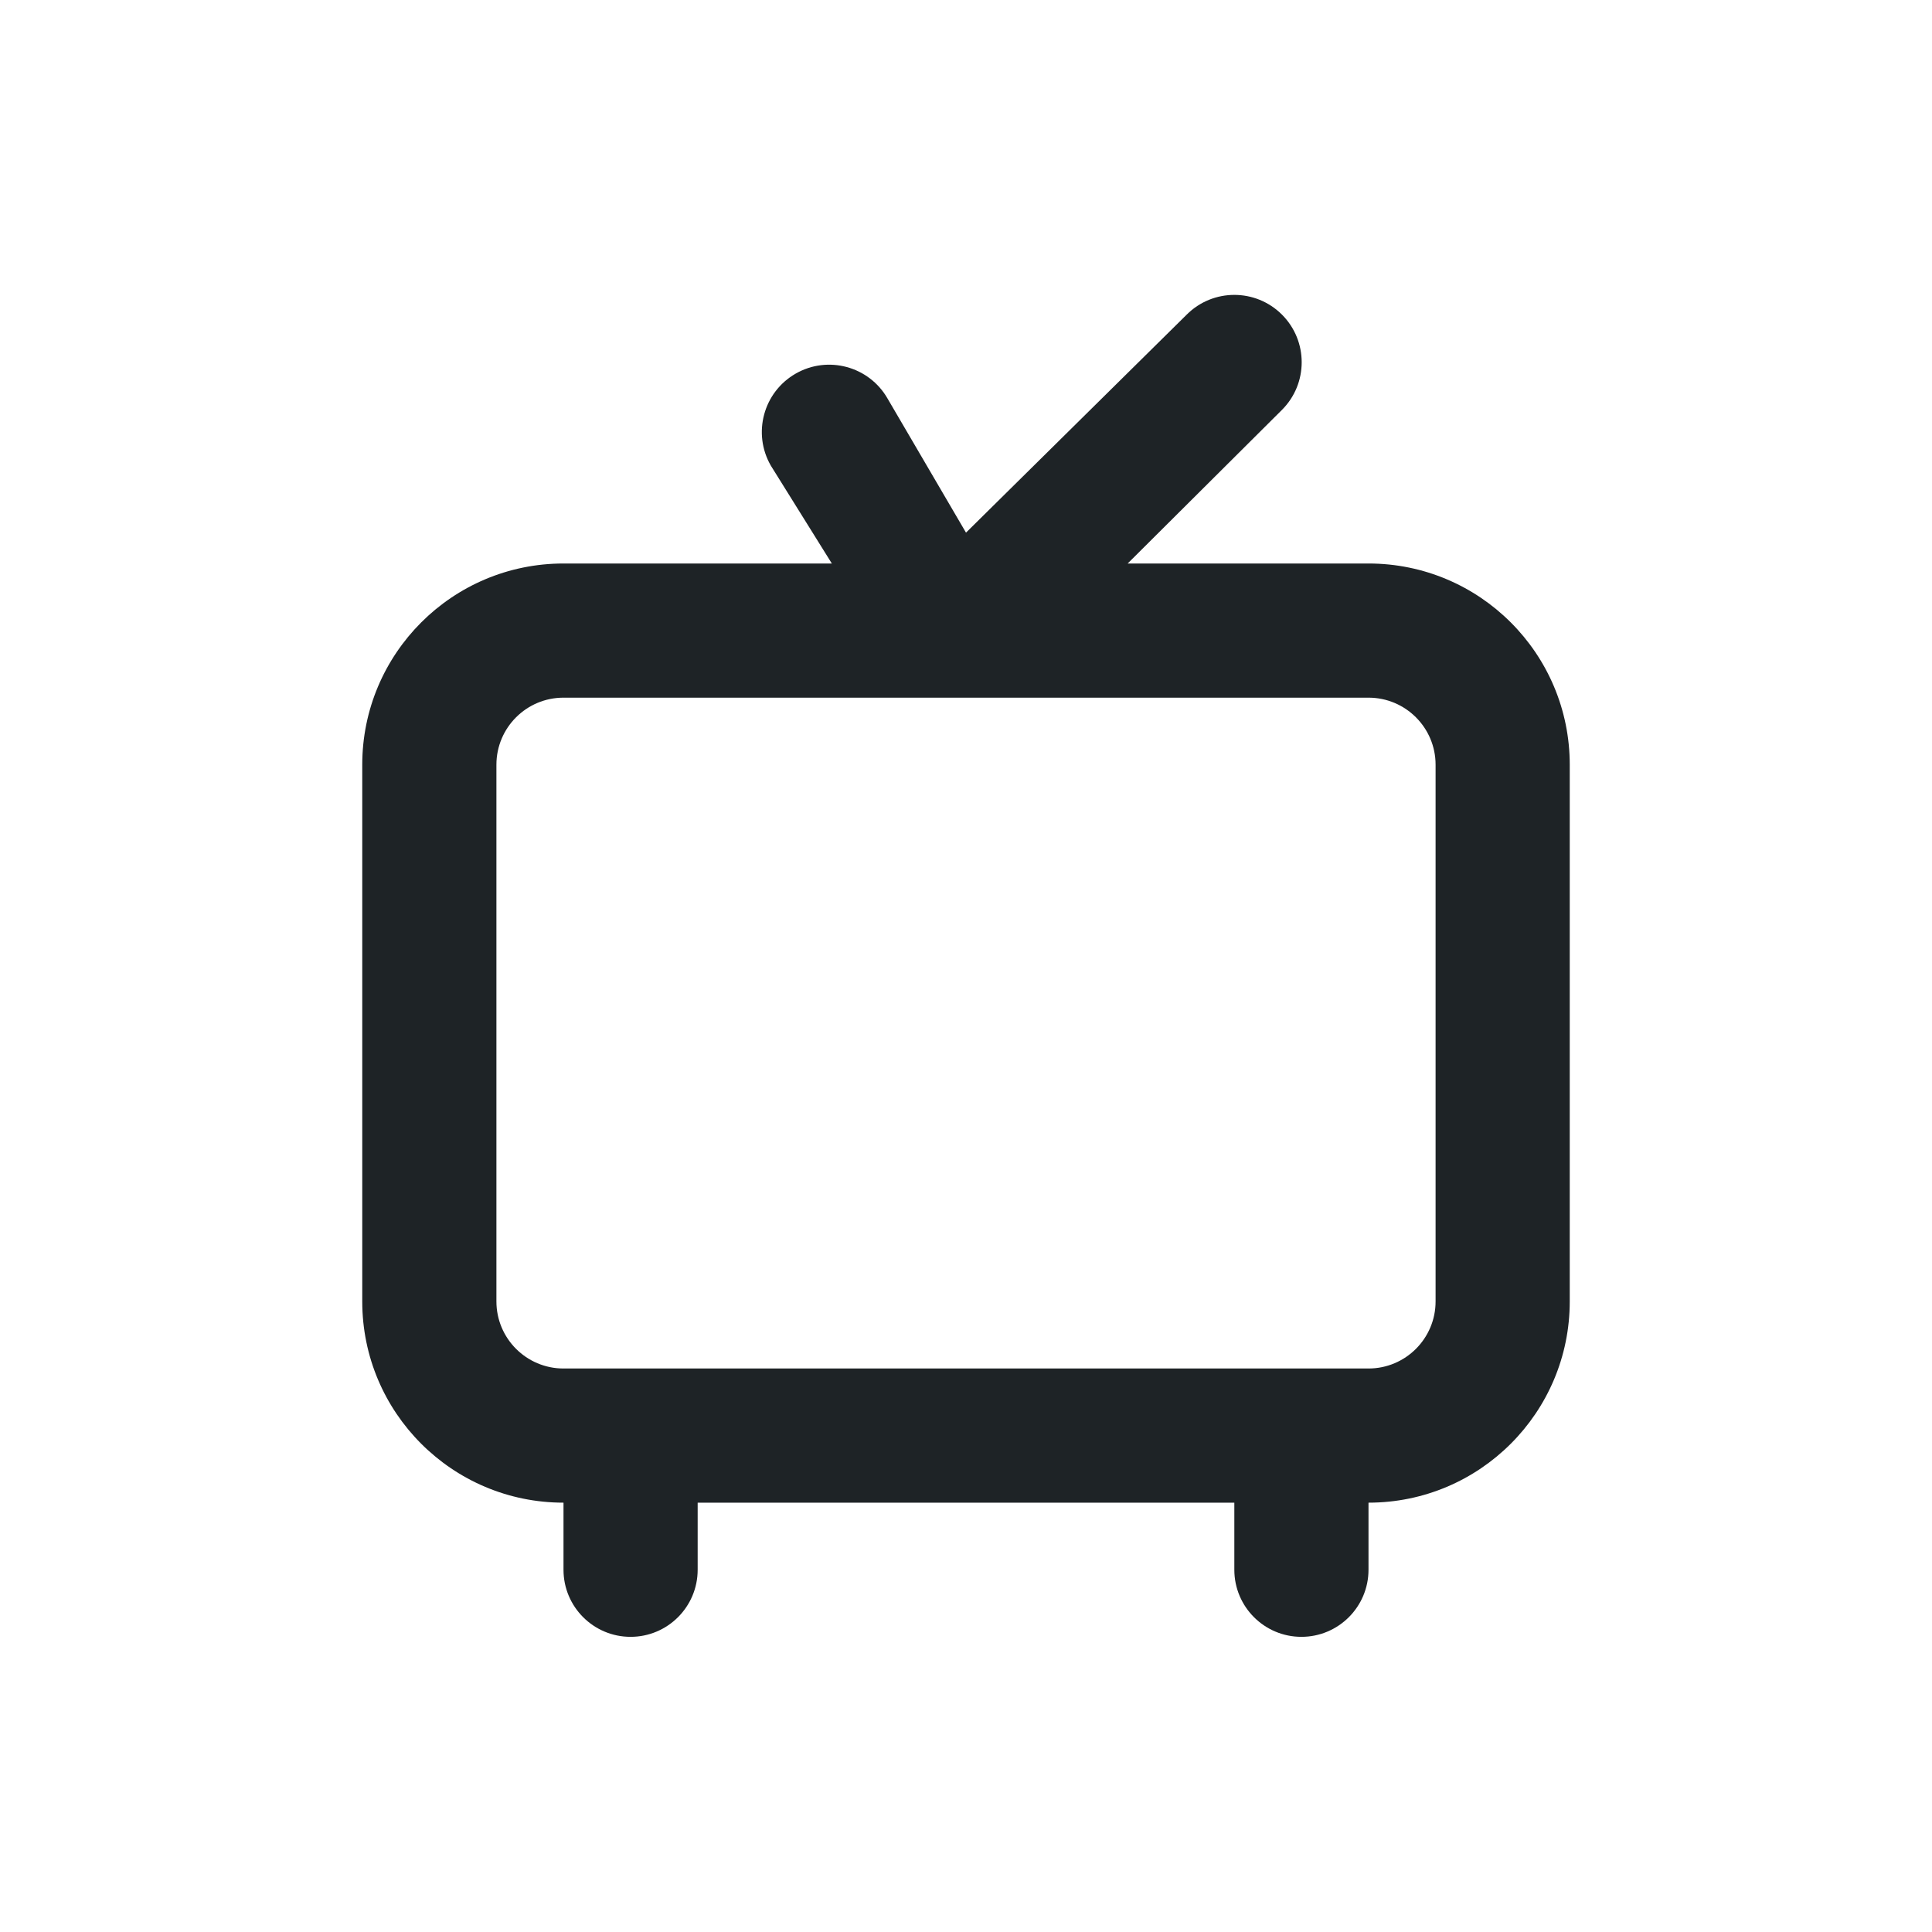
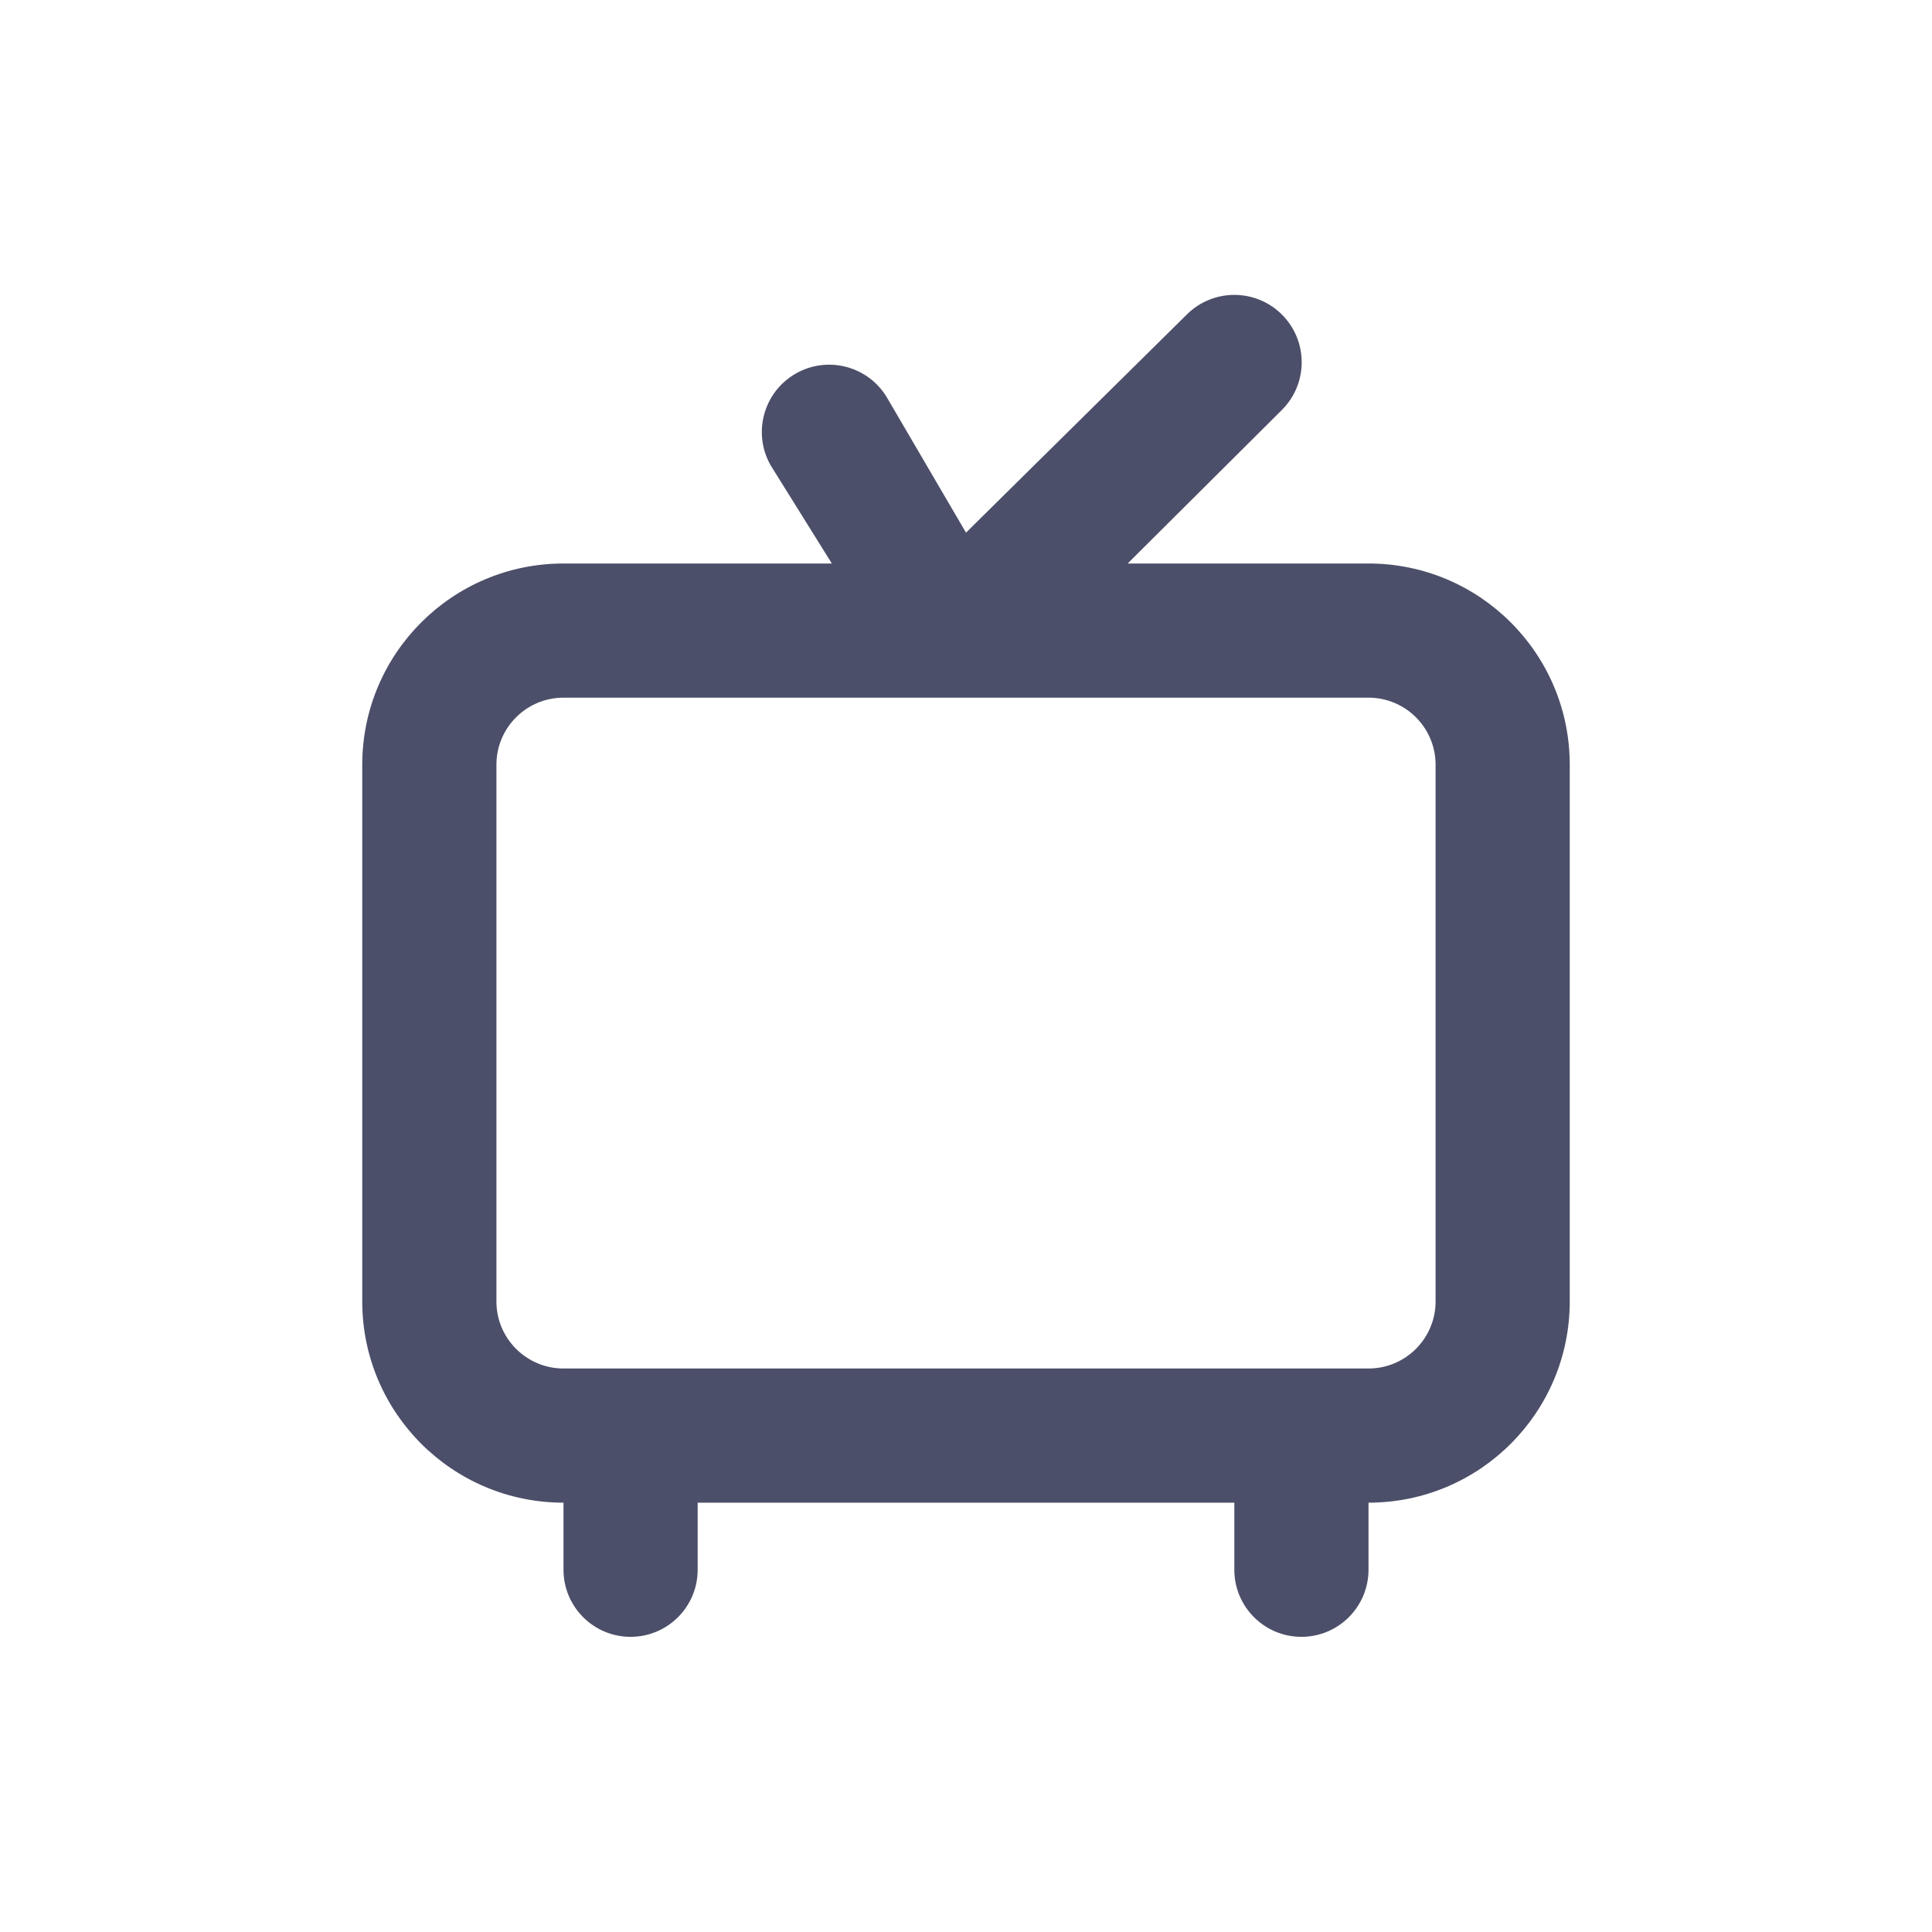
- <svg xmlns="http://www.w3.org/2000/svg" fill="#1e2326" width="256px" height="256px" viewBox="-2.4 -2.4 28.80 28.80">
+ <svg xmlns="http://www.w3.org/2000/svg" fill="#4c4f69" width="256px" height="256px" viewBox="-2.4 -2.4 28.80 28.80">
  <g id="SVGRepo_iconCarrier">
    <path d="M18,6H14.41l2.3-2.29a1,1,0,1,0-1.42-1.42L12,5.54l-1.17-2a1,1,0,1,0-1.74,1L10,6H6A3,3,0,0,0,3,9v8a3,3,0,0,0,3,3v1a1,1,0,0,0,2,0V20h8v1a1,1,0,0,0,2,0V20a3,3,0,0,0,3-3V9A3,3,0,0,0,18,6Zm1,11a1,1,0,0,1-1,1H6a1,1,0,0,1-1-1V9A1,1,0,0,1,6,8H18a1,1,0,0,1,1,1Z" />
  </g>
</svg>
